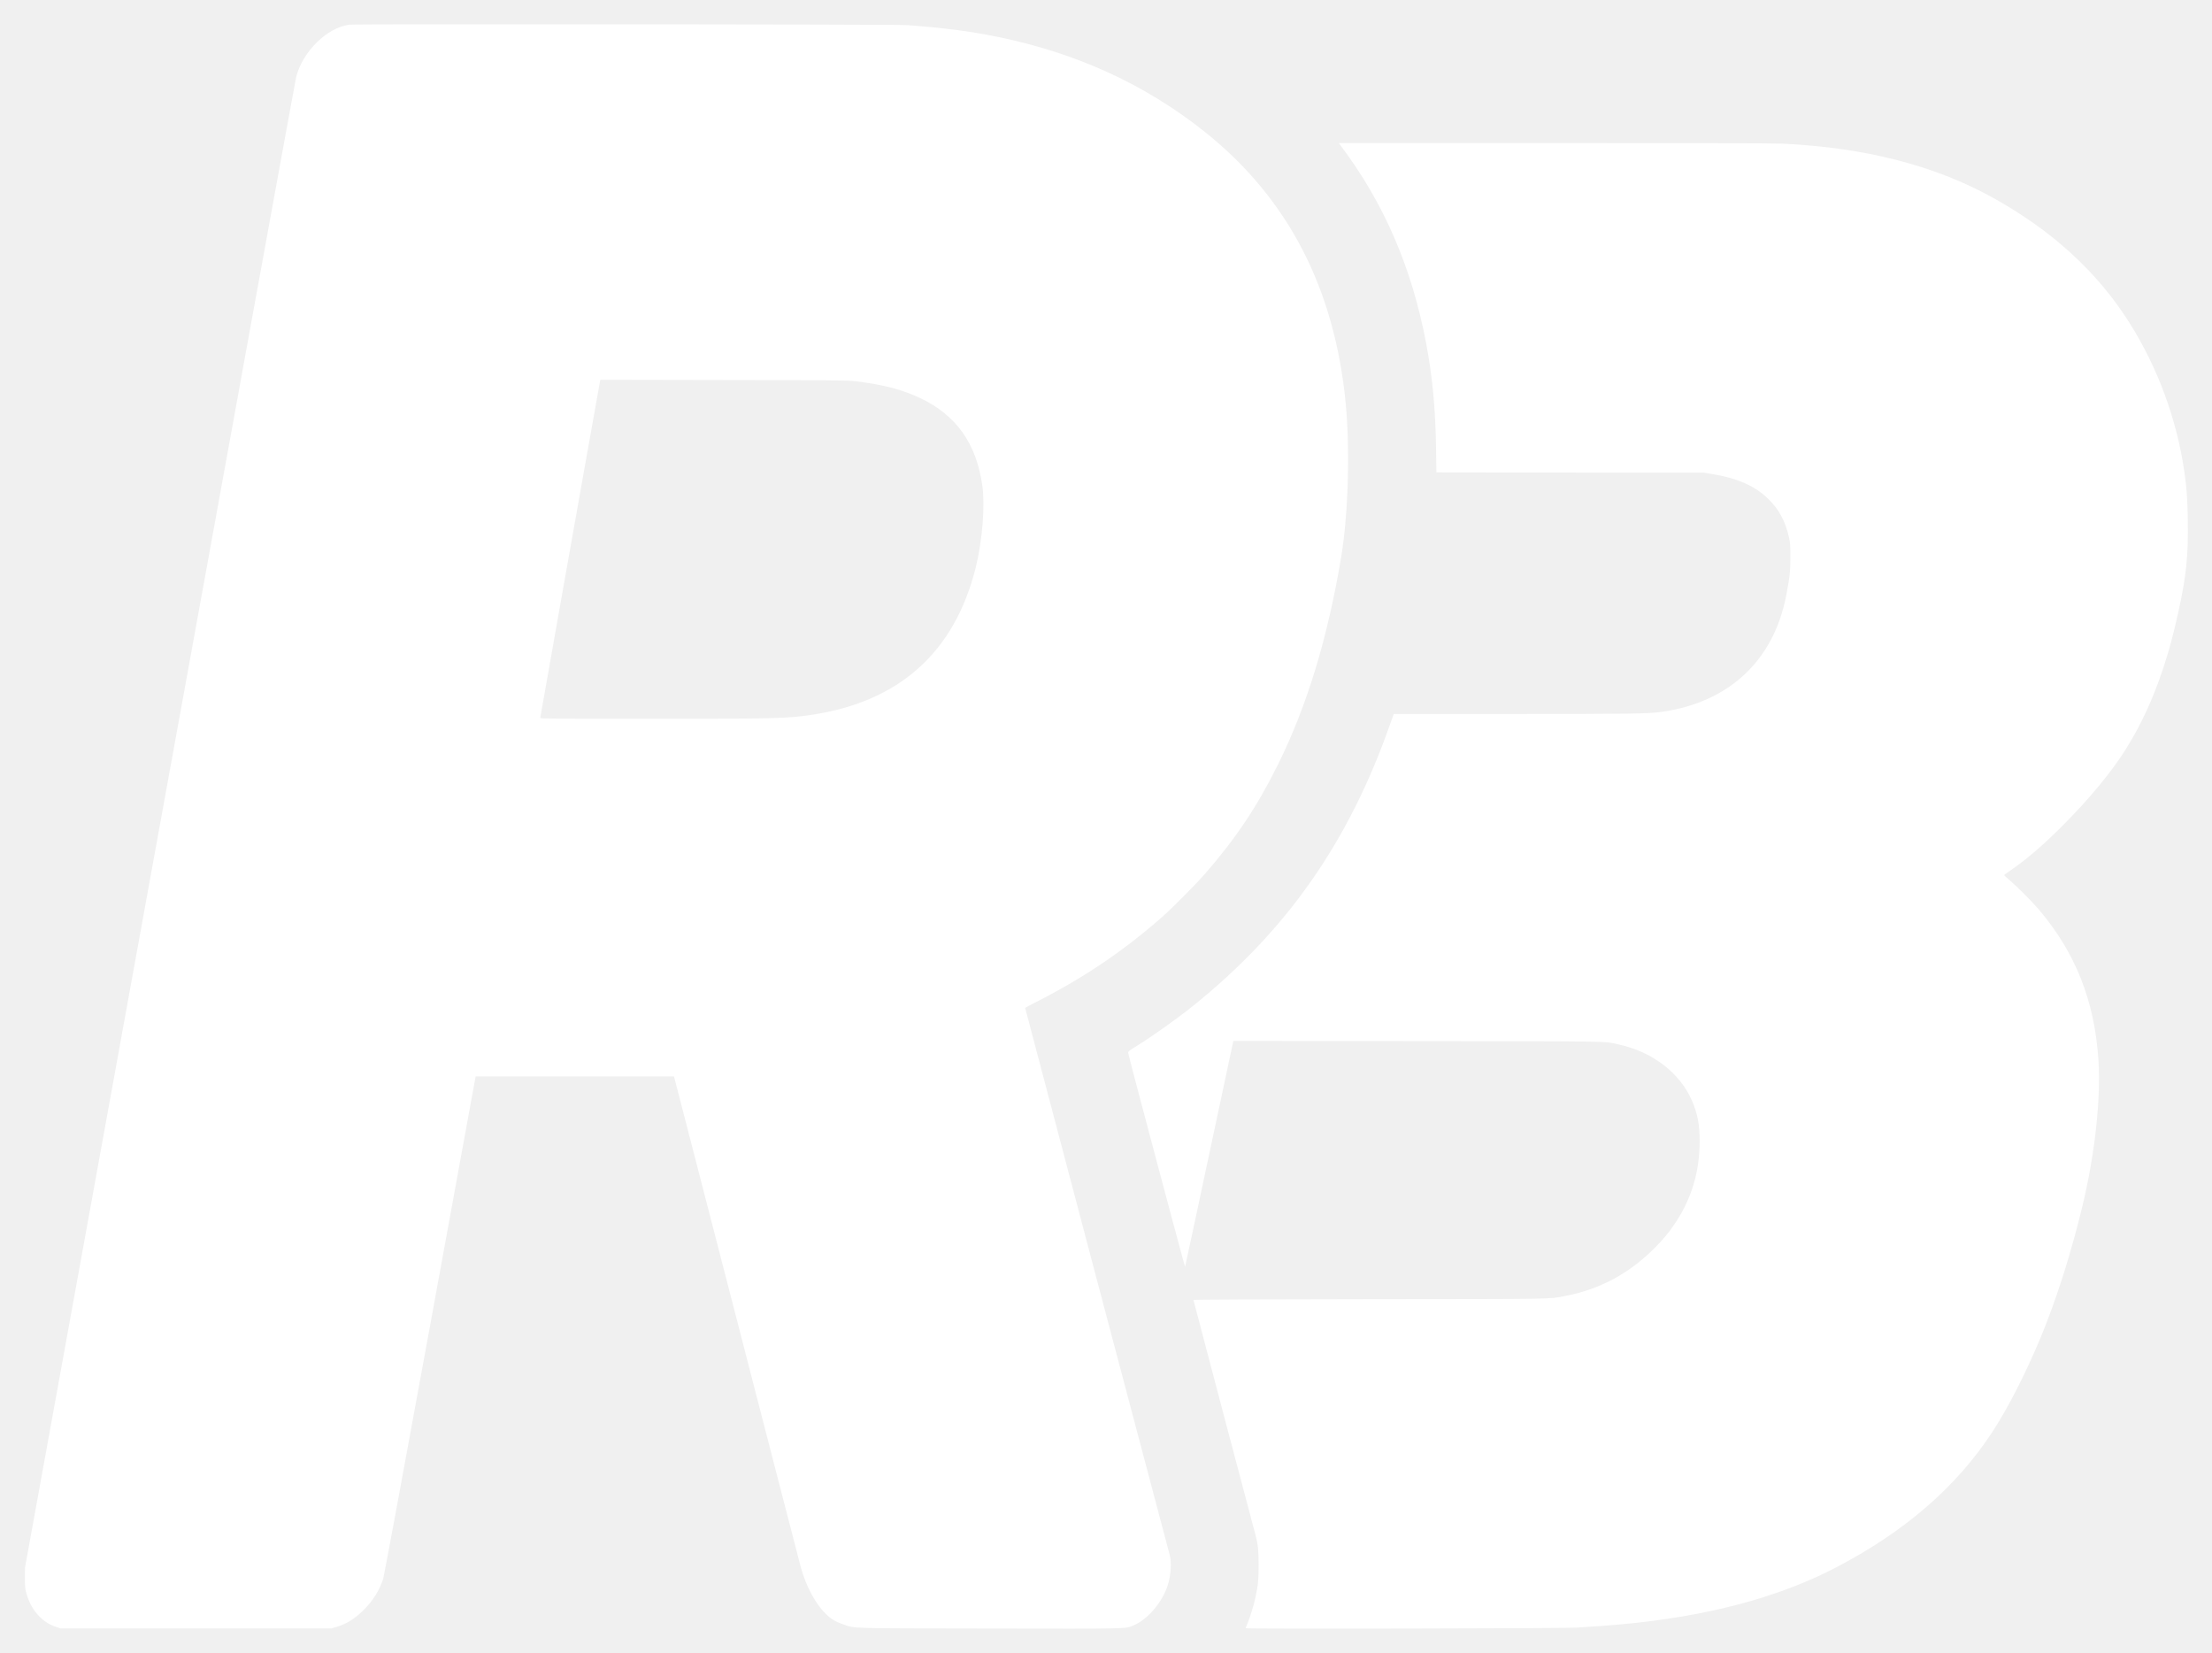
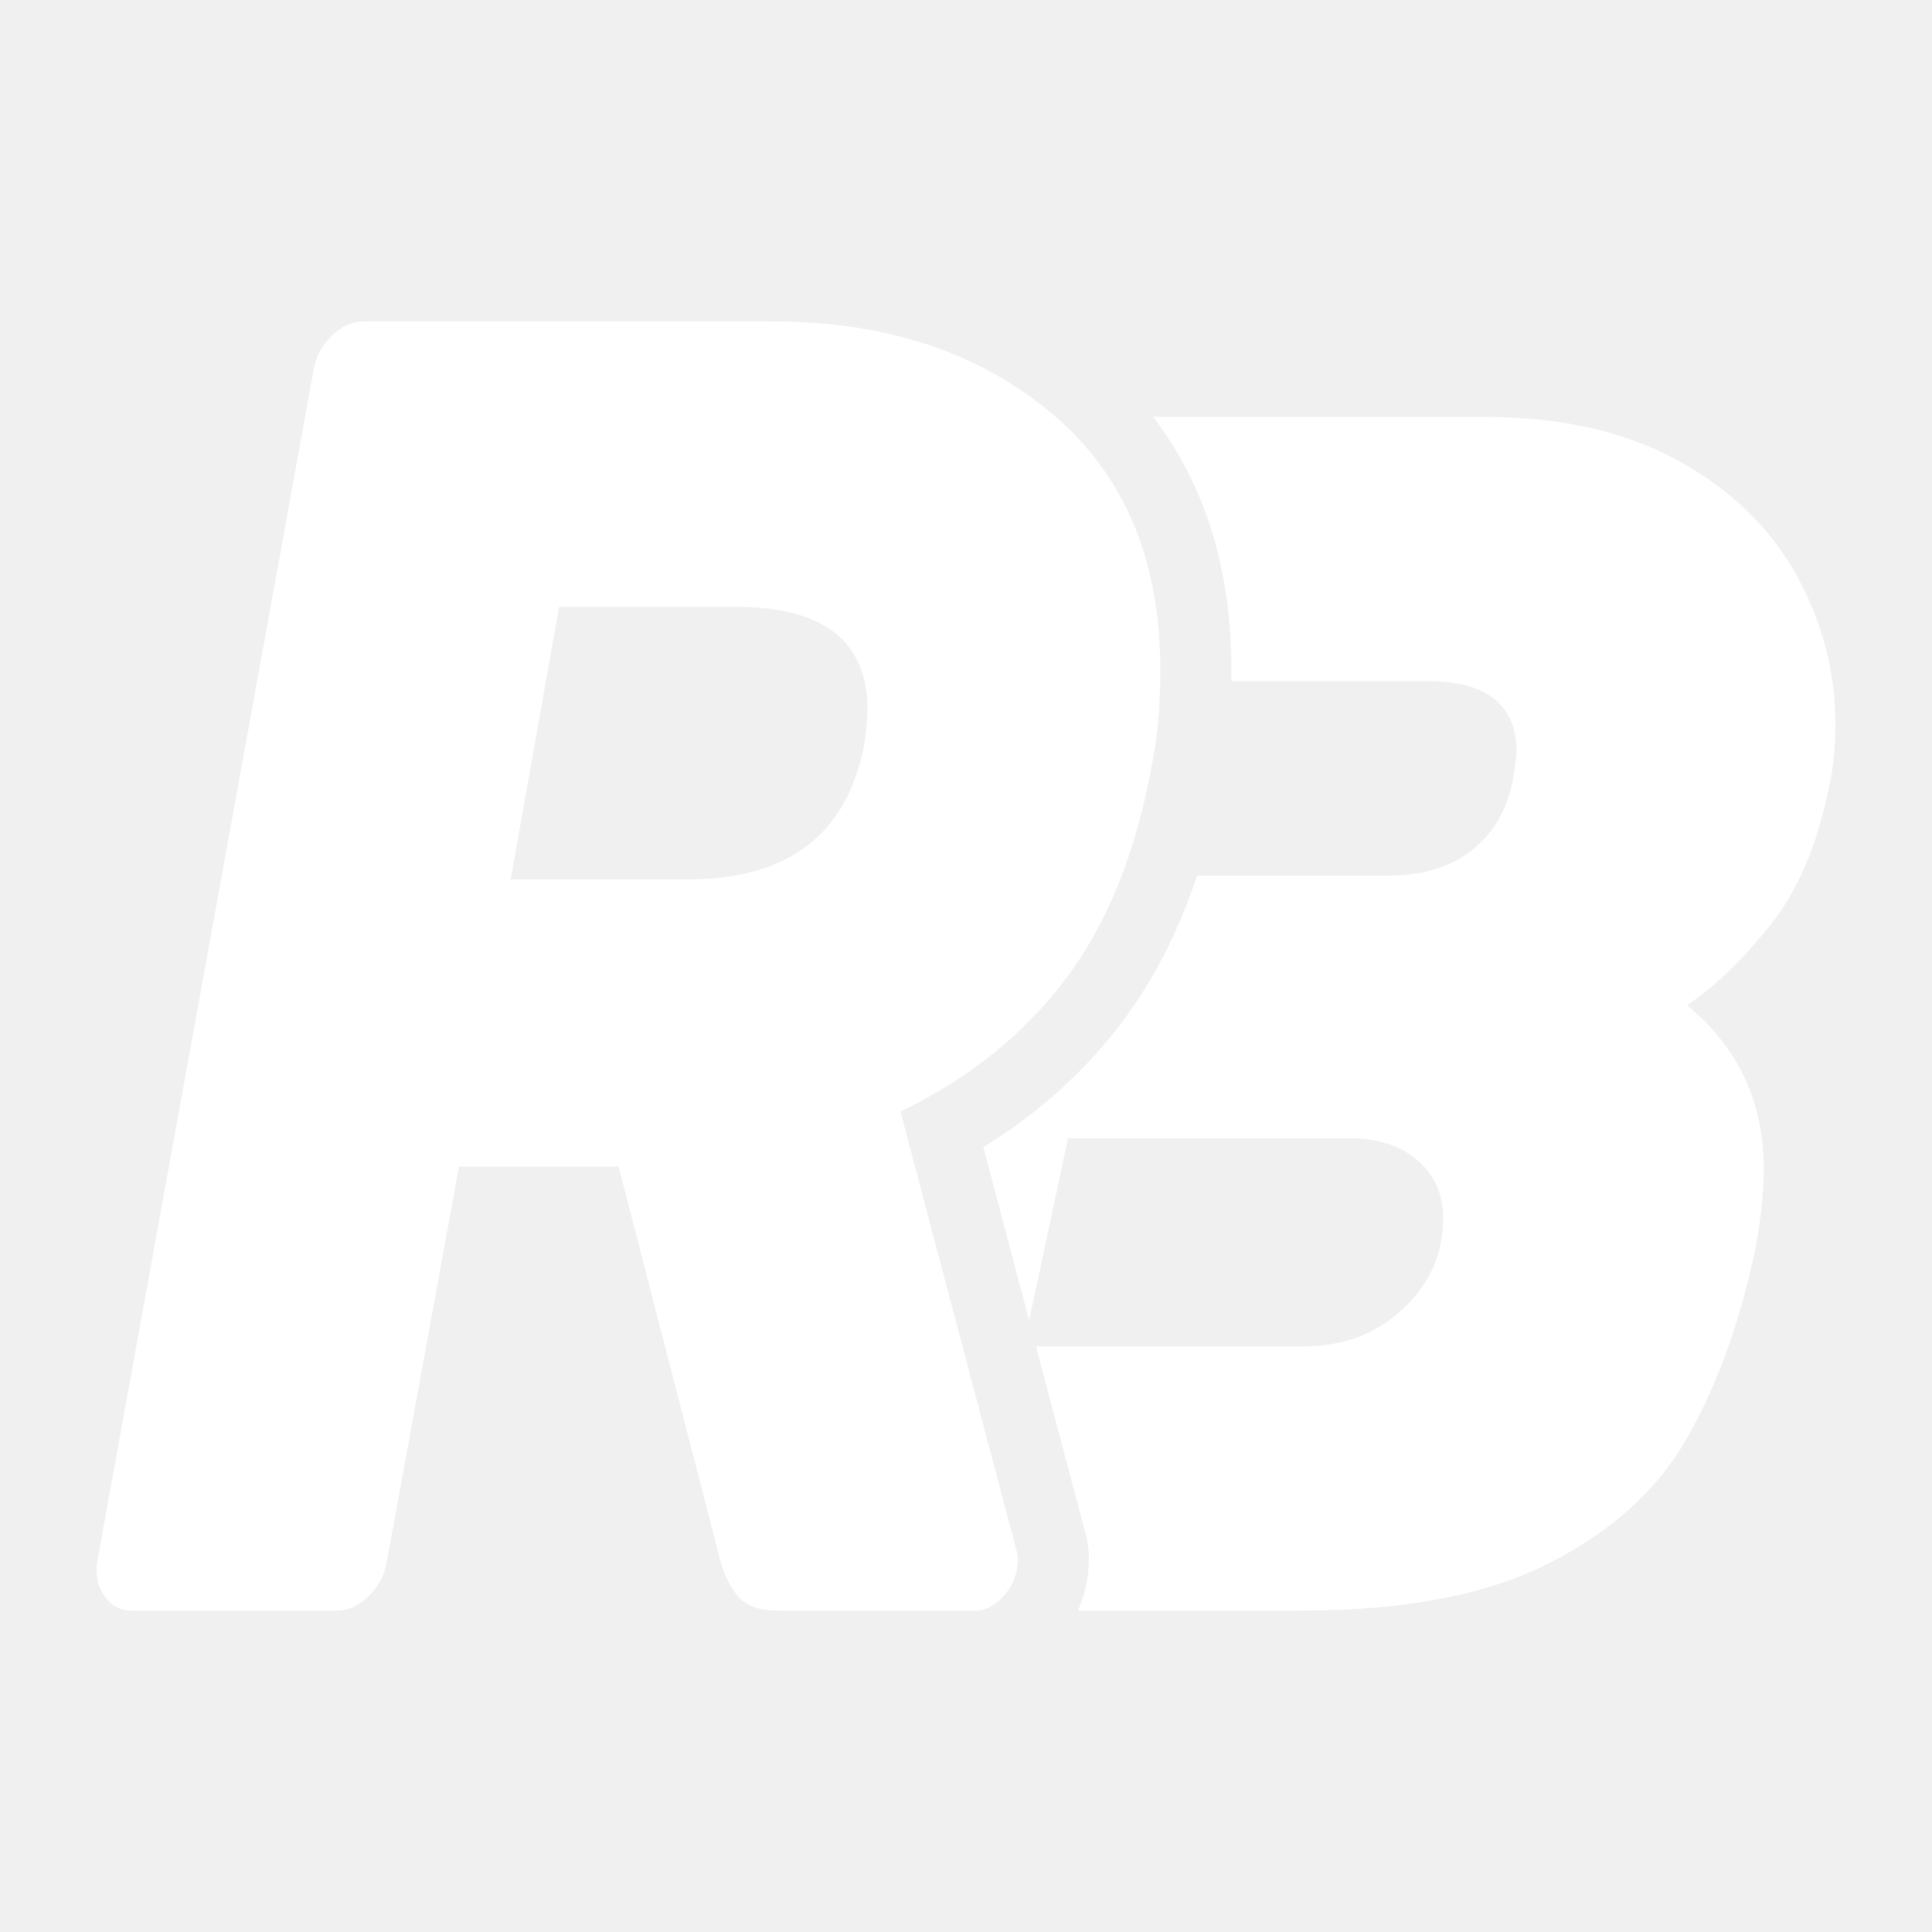
- <svg xmlns="http://www.w3.org/2000/svg" viewBox="0 0 3681 2750">
-   <g transform="translate(0,2750) scale(0.1,-0.1)" fill="#fff" stroke="none">
-     <path d="M5808 27089 c-371 -55 -764 -441 -878 -862 -11 -40 -1031 -5638 -2267 -12442 l-2247 -12370 -1 -170 c0 -145 3 -182 22 -250 76 -277 255 -484 486 -562 l82 -28 2255 0 2255 0 77 22 c173 51 313 137 463 288 151 150 258 322 321 512 15 48 313 1657 782 4221 l757 4142 1650 0 1651 0 1044 -4042 c573 -2224 1056 -4088 1071 -4143 87 -305 239 -588 403 -750 96 -95 164 -137 294 -181 213 -73 22 -67 2449 -71 2366 -4 2242 -6 2381 50 230 93 473 371 568 651 37 107 57 230 57 351 0 97 -4 125 -36 240 -44 156 -2387 9024 -2387 9033 0 4 69 42 153 84 806 408 1467 852 2117 1422 165 144 574 556 724 728 512 588 870 1124 1211 1813 485 978 830 2113 1054 3460 117 706 149 1778 75 2550 -183 1914 -959 3414 -2339 4516 -991 792 -2141 1319 -3465 1588 -462 93 -885 148 -1495 193 -192 14 -9194 21 -9287 7z m8422 -5932 c464 -55 787 -139 1088 -283 596 -284 929 -754 1028 -1449 48 -336 2 -916 -107 -1360 -350 -1415 -1271 -2243 -2739 -2460 -402 -60 -609 -65 -2702 -65 -1585 0 -1808 2 -1808 15 0 14 985 5557 995 5603 l6 23 2047 -4 c1862 -3 2060 -4 2192 -20z M22302 25088 c727 -961 1193 -2039 1432 -3308 104 -552 154 -1084 163 -1737 l6 -403 2226 -3 2226 -2 138 -23 c416 -68 704 -194 923 -404 188 -180 294 -376 356 -655 19 -84 22 -130 22 -318 1 -232 -11 -343 -70 -645 -209 -1083 -955 -1779 -2075 -1935 -226 -31 -465 -35 -2455 -35 l-2001 0 -63 -177 c-688 -1957 -1717 -3426 -3275 -4679 -260 -209 -683 -510 -948 -674 -125 -77 -137 -87 -133 -110 15 -85 942 -3567 947 -3557 3 7 185 855 404 1885 l399 1872 3061 -3 c3337 -3 3090 1 3355 -57 563 -122 1021 -476 1220 -943 90 -212 124 -396 124 -667 -1 -506 -133 -951 -404 -1357 -111 -167 -195 -268 -350 -423 -424 -425 -914 -686 -1489 -795 -272 -52 -78 -49 -3243 -52 -1852 -2 -2938 -7 -2938 -13 0 -7 963 -3654 1030 -3900 44 -161 54 -257 55 -505 0 -251 -7 -322 -52 -540 -26 -127 -84 -316 -133 -436 -17 -39 -30 -76 -30 -81 0 -14 5267 -4 5500 10 387 24 522 34 732 53 1431 130 2613 441 3578 941 1149 596 2014 1344 2614 2260 256 391 558 980 801 1565 261 624 520 1442 705 2221 205 865 301 1757 260 2407 -63 978 -384 1789 -994 2504 -110 130 -359 379 -483 485 -51 43 -93 81 -92 85 0 3 51 41 113 83 263 181 533 413 862 742 442 443 822 903 1056 1280 255 411 447 828 619 1346 96 291 161 530 245 910 138 622 171 948 161 1570 -6 337 -19 520 -58 785 -127 875 -443 1730 -914 2476 -535 847 -1289 1536 -2280 2084 -964 533 -2123 830 -3495 895 -137 6 -1516 10 -3799 10 l-3583 0 24 -32z" />
-   </g>
+ <svg xmlns="http://www.w3.org/2000/svg" viewBox="0 0 2000 2000" fill="#fff">
+   <path d="M1859.38,594.85c-27.08-48.82-67.97-88.24-122.68-118.26-54.73-30.02-121.53-45.03-200.37-45.03h-342.7c53.85,70.05,81.07,157.67,81.07,261.49,0,4.08-.03,8.13-.09,12.14h205.25c29.42,0,51.77,6.18,67.07,18.55,15.29,12.37,22.94,30.3,22.94,53.83,0,4.71-1.17,14.14-3.52,28.25-5.88,31.77-20.02,56.48-42.39,74.13-22.37,17.65-51.19,26.48-86.5,26.48h-198.27c-.69,2.08-1.37,4.19-2.07,6.25-18.69,54.42-43.68,102.78-74.29,143.74-38.66,51.74-87.23,95.66-144.87,131.08l47.42,179.43,40.21-188.65h291.28c29.42,0,52.96,7.65,70.61,22.96,17.65,15.31,26.48,35.31,26.48,60.02,0,36.5-13.84,67.69-41.49,93.58-27.68,25.88-61.51,38.82-101.51,38.82h-278.52l49.96,189.04c3.2,9.76,4.81,20.22,4.81,31.21,0,18.76-3.89,36.77-11.37,53.37h231.6c105.92,0,190.95-16.18,255.08-48.55,64.13-32.36,111.51-74.73,142.1-127.09,30.59-52.36,54.13-115.64,70.64-189.8,7.03-34.11,10.57-64.71,10.57-91.78,0-69.42-26.48-125.92-79.44-169.48,28.25-18.83,56.8-46.18,85.62-82.08,28.82-35.9,49.14-83.28,60.91-142.12,4.69-18.8,7.06-41.17,7.06-67.07,0-54.13-13.54-105.62-40.62-154.47Z" />
+   <path d="M1039.9,1651.1c9.17-10.8,13.77-23.19,13.77-37.17,0-3.82-.55-6.99-1.61-9.54l-119.92-453.77c71.3-34.3,128.56-80.38,171.78-138.22,26.17-35.02,47.37-76.23,63.64-123.6,10.59-30.86,19.1-64.32,25.5-100.42,3.17-15.74,5.41-33.27,6.72-52.55.91-13.41,1.37-27.66,1.37-42.78,0-111.7-36.08-198.85-108.2-261.49-1.73-1.5-3.46-3.01-5.24-4.48-75.63-62.91-171.78-94.38-288.46-94.38h-423c-11.88,0-22.96,5.1-33.22,15.26-10.27,10.16-16.48,22.25-18.64,36.23L100.76,1615.84c-2.16,13.98.25,26.07,7.29,36.23,7.03,10.16,16.48,15.24,28.37,15.24h212.3c11.86,0,22.94-5.08,33.22-15.24,10.25-10.16,16.48-22.25,18.64-36.23l74.54-408.03h165.29l72.78,281.91,32.56,126.13c4.32,15.26,10.53,27.65,18.64,37.17,8.09,9.54,21.88,14.3,41.33,14.3h204.19c10.8,0,20.78-5.4,29.97-16.21ZM894.85,769.3c-7.63,41.52-23.81,73.87-48.49,97.06-31.24,29.34-76.11,44.03-134.64,44.03h-183.11l50.23-282.16h183.13c63.72,0,105.03,17.57,124.01,52.65,8.05,14.88,12.11,32.9,12.11,54.1,0,5.1-1.08,16.53-3.24,34.32Z" />
</svg>
